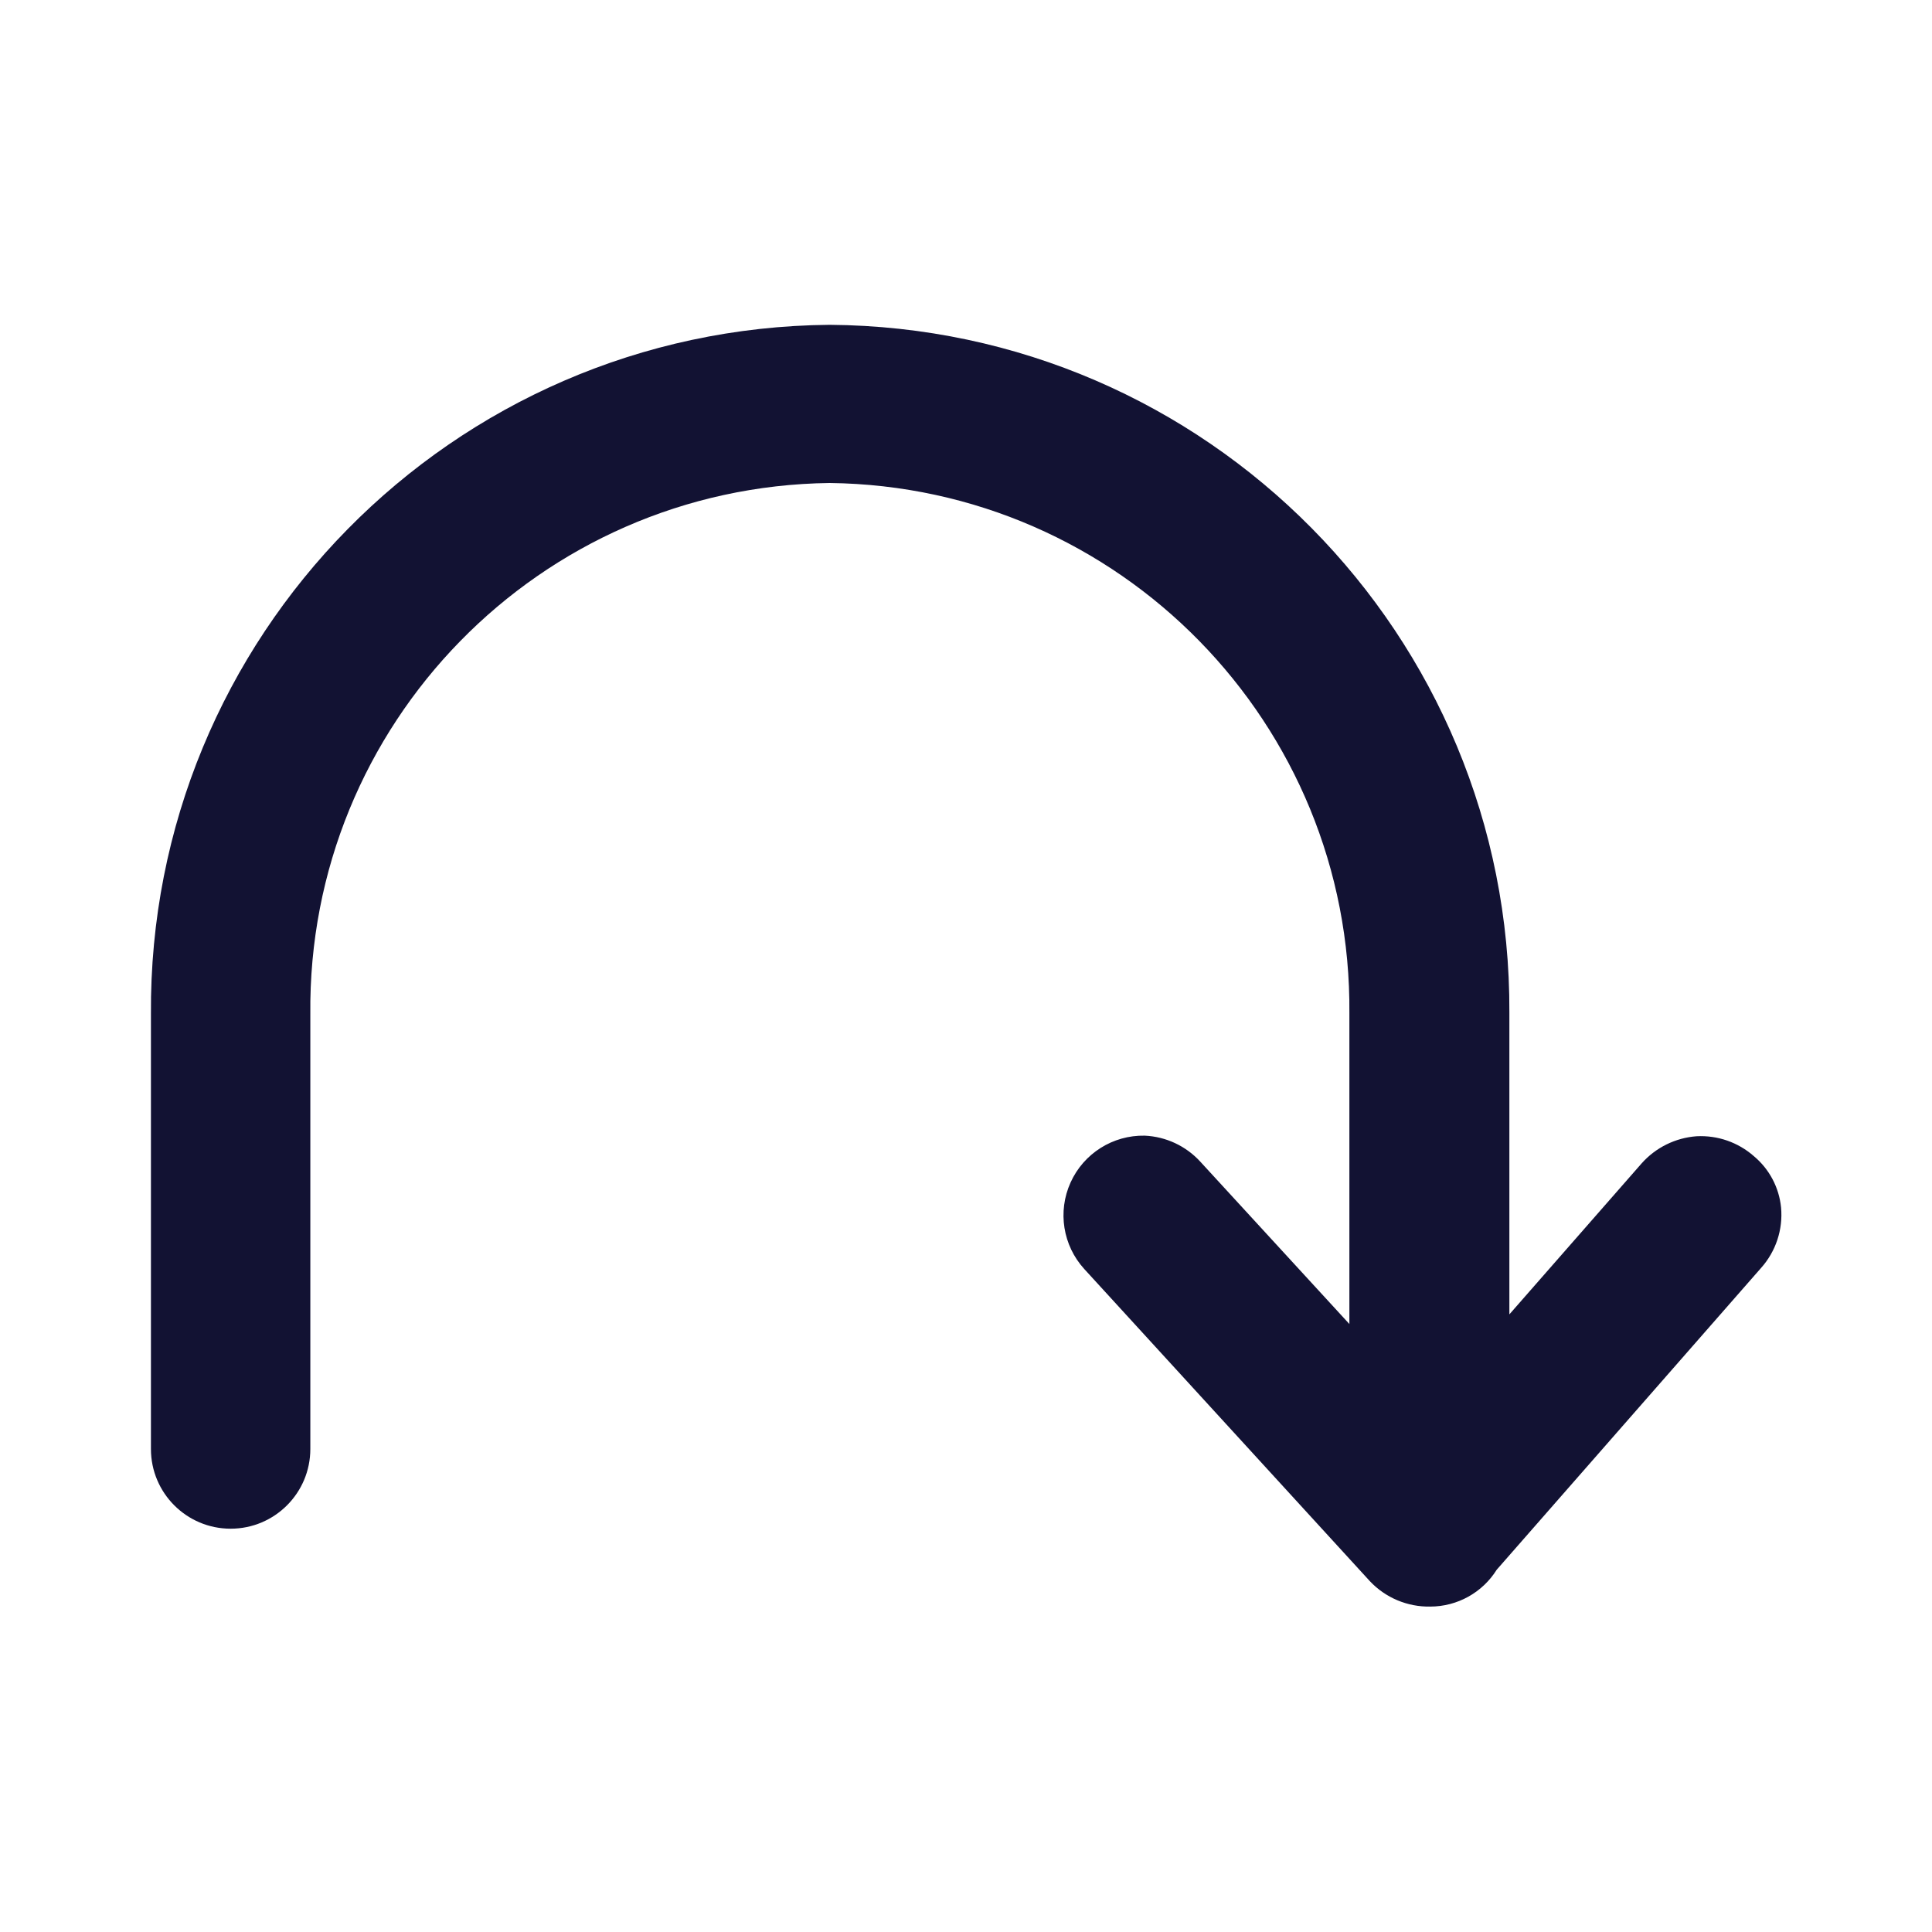
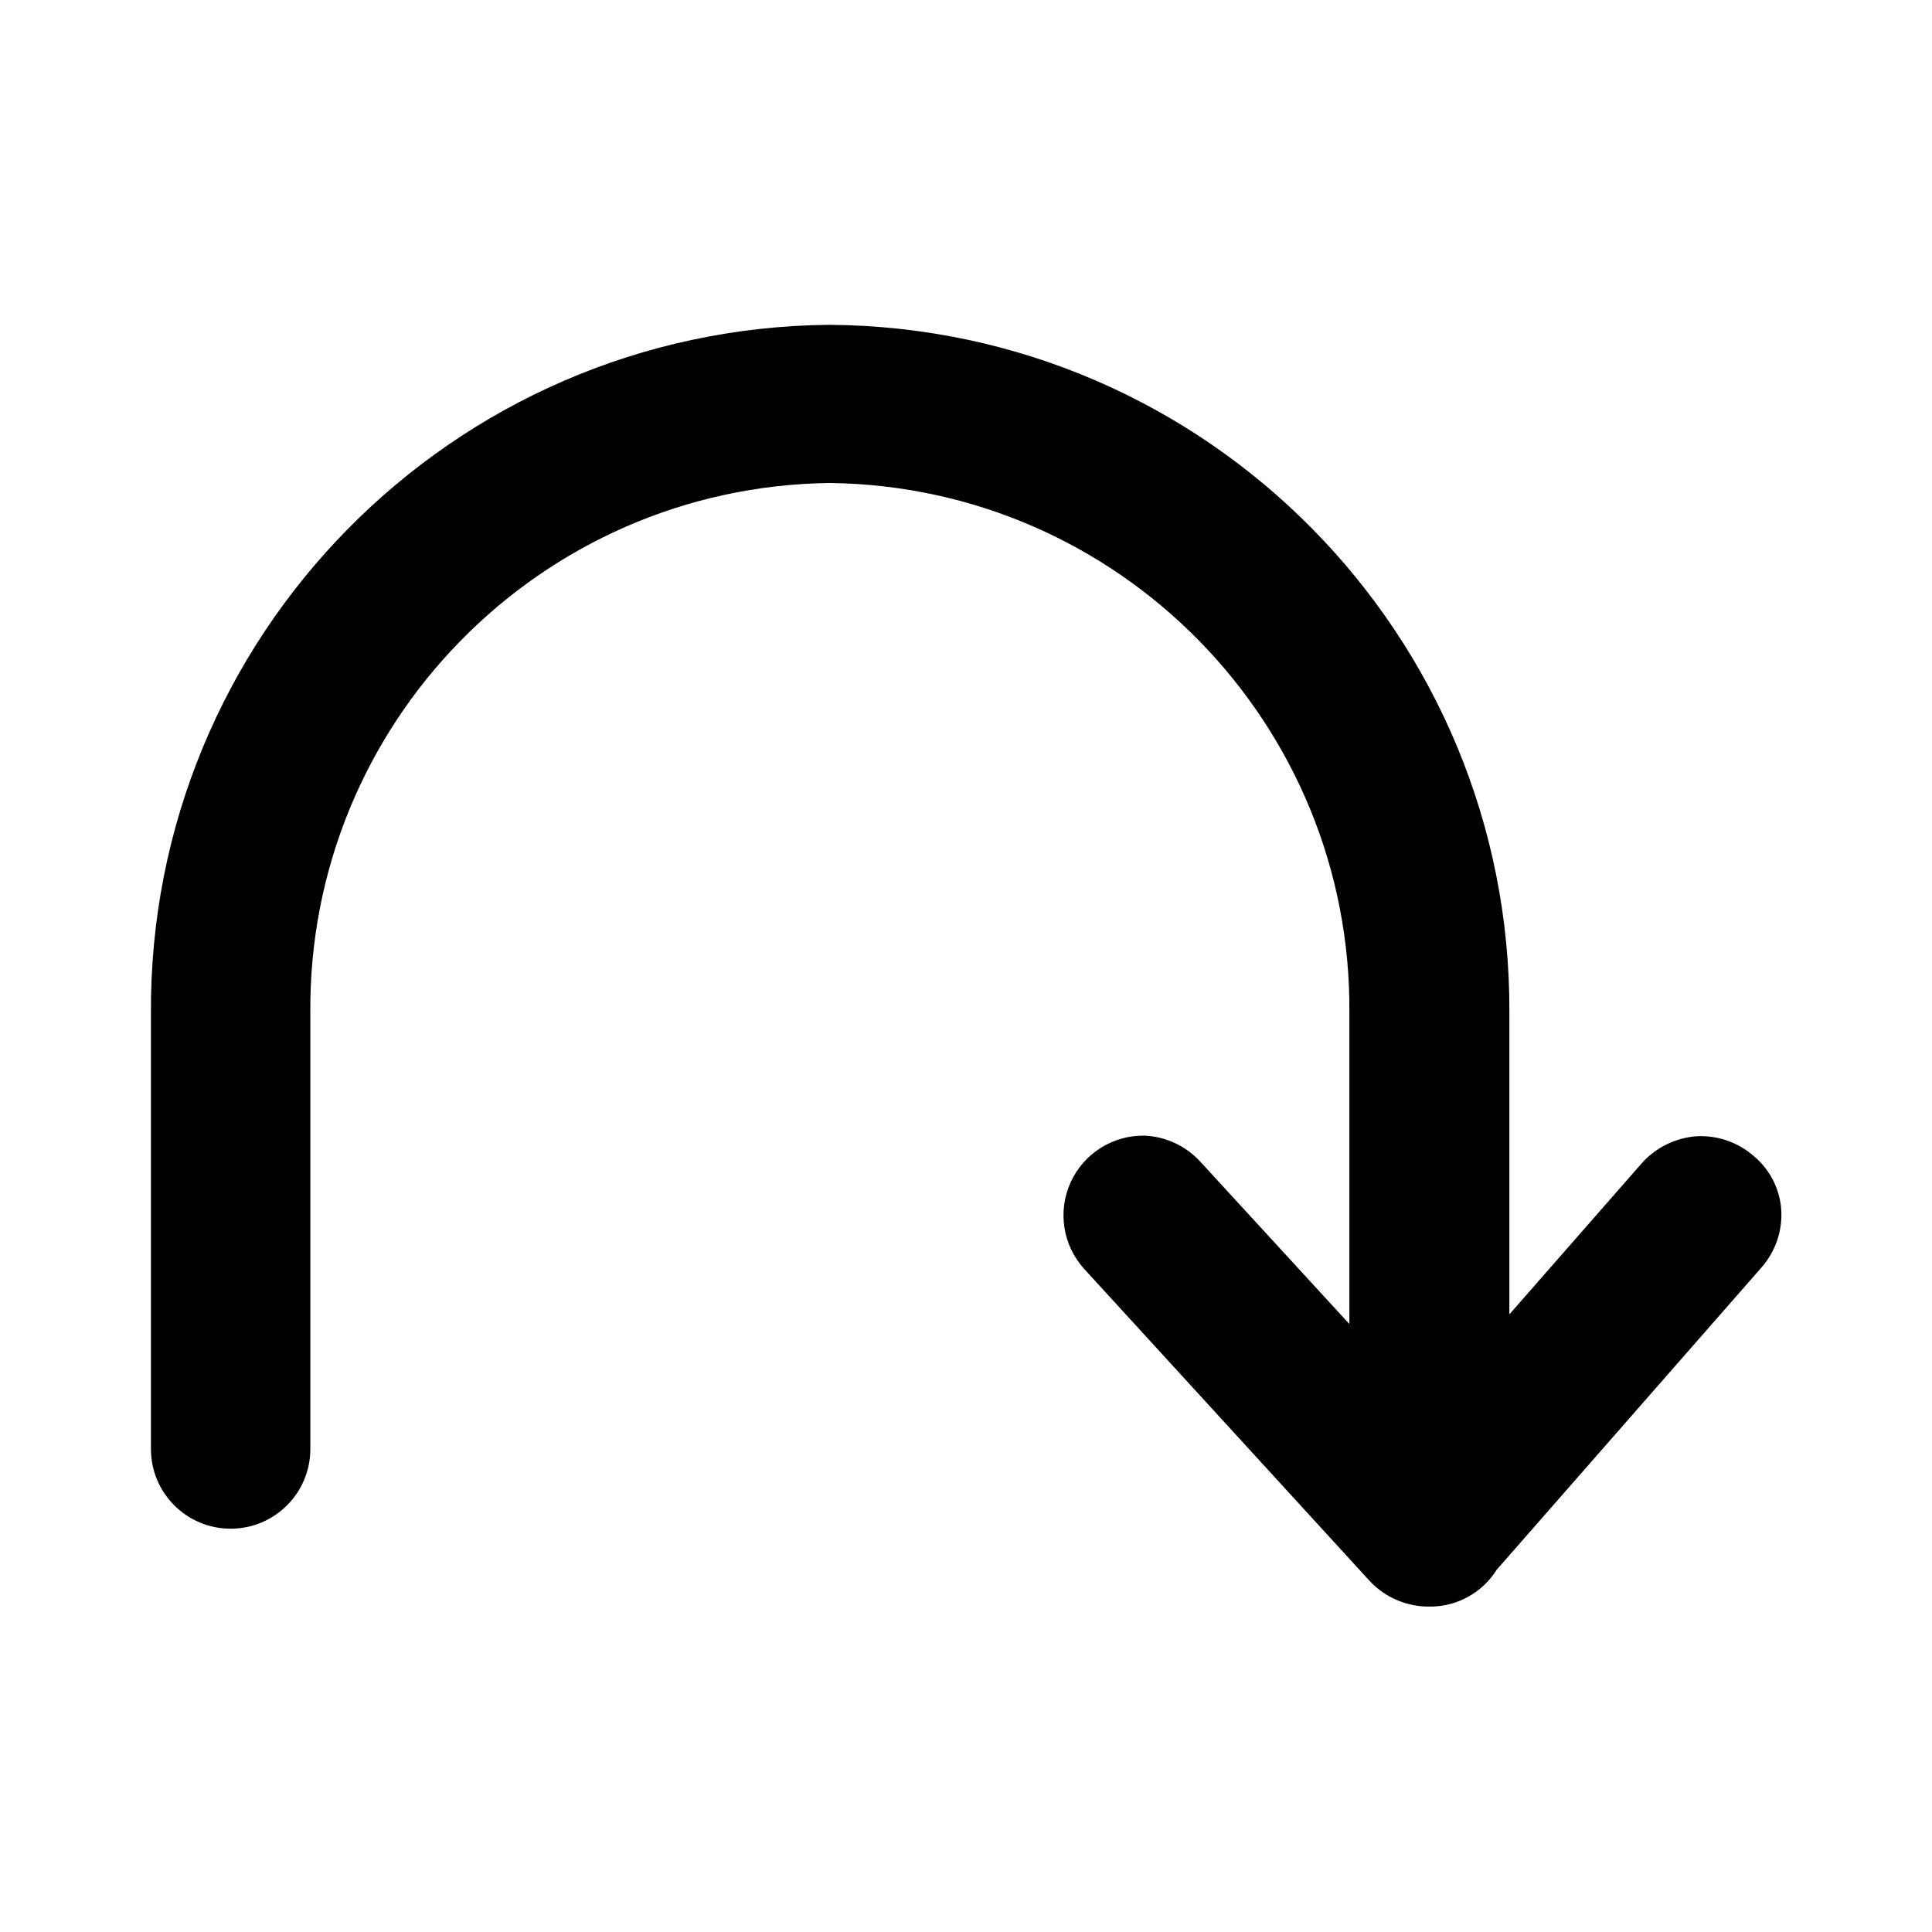
<svg xmlns="http://www.w3.org/2000/svg" fill="currentColor" aria-hidden="true" viewBox="0 0 32 32">
-   <path fill="#121233" d="M29.05 19.15a1.33 1.33 0 00-.95-.33 1.35 1.35 0 00-.91.45L25 21.77v-5A11.34 11.34 0 0013.74 5.38 11.34 11.34 0 002.5 16.8V24a1.32 1.32 0 102.64 0v-7.2a8.71 8.71 0 018.6-8.8 8.71 8.71 0 018.61 8.79v5.14l-2.47-2.69a1.33 1.33 0 00-.92-.43 1.32 1.32 0 00-1 2.21l4.73 5.17a1.34 1.34 0 001 .42 1.3 1.3 0 001.1-.61l4.38-5a1.32 1.32 0 00.33-1 1.27 1.27 0 00-.45-.85z" />
+   <path d="M29.05 19.15a1.33 1.33 0 00-.95-.33 1.35 1.35 0 00-.91.45L25 21.77v-5A11.34 11.34 0 0013.74 5.38 11.34 11.34 0 002.5 16.8V24a1.32 1.32 0 102.64 0v-7.2a8.71 8.71 0 018.6-8.8 8.71 8.71 0 018.61 8.79v5.14l-2.47-2.69a1.33 1.33 0 00-.92-.43 1.32 1.32 0 00-1 2.21l4.73 5.17a1.34 1.34 0 001 .42 1.3 1.3 0 001.1-.61l4.38-5a1.32 1.32 0 00.33-1 1.27 1.27 0 00-.45-.85z" />
</svg>
